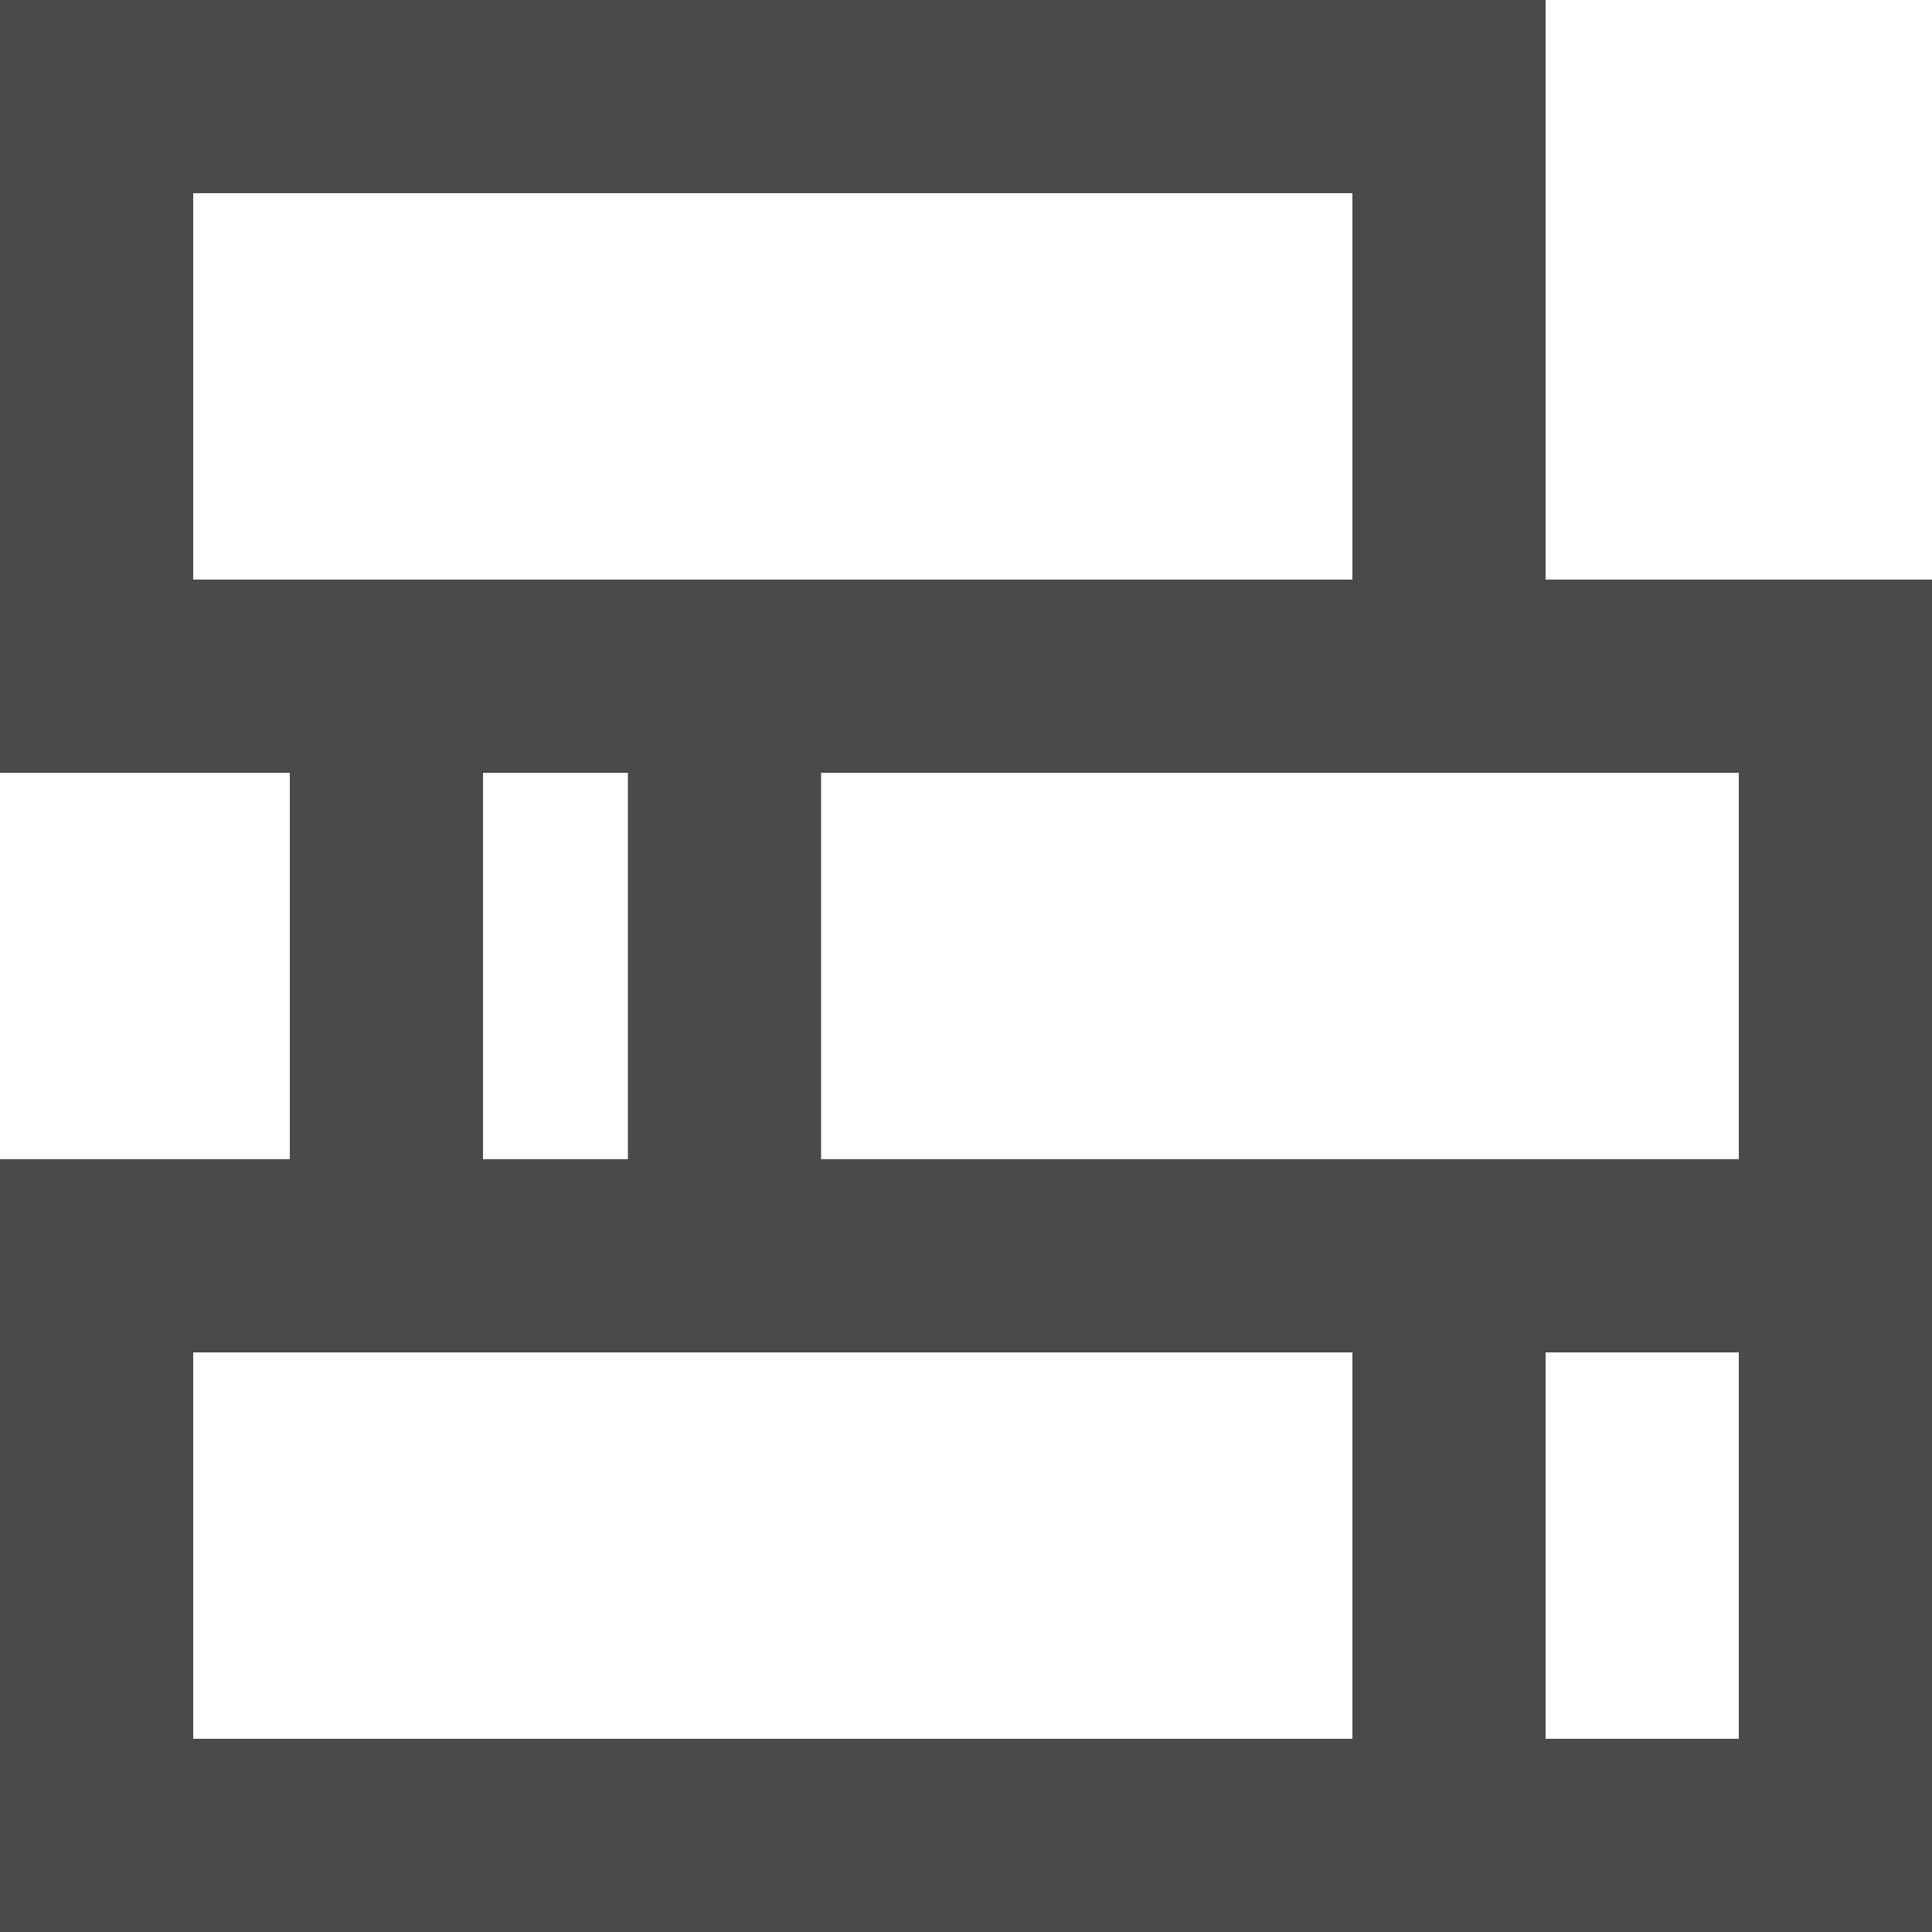
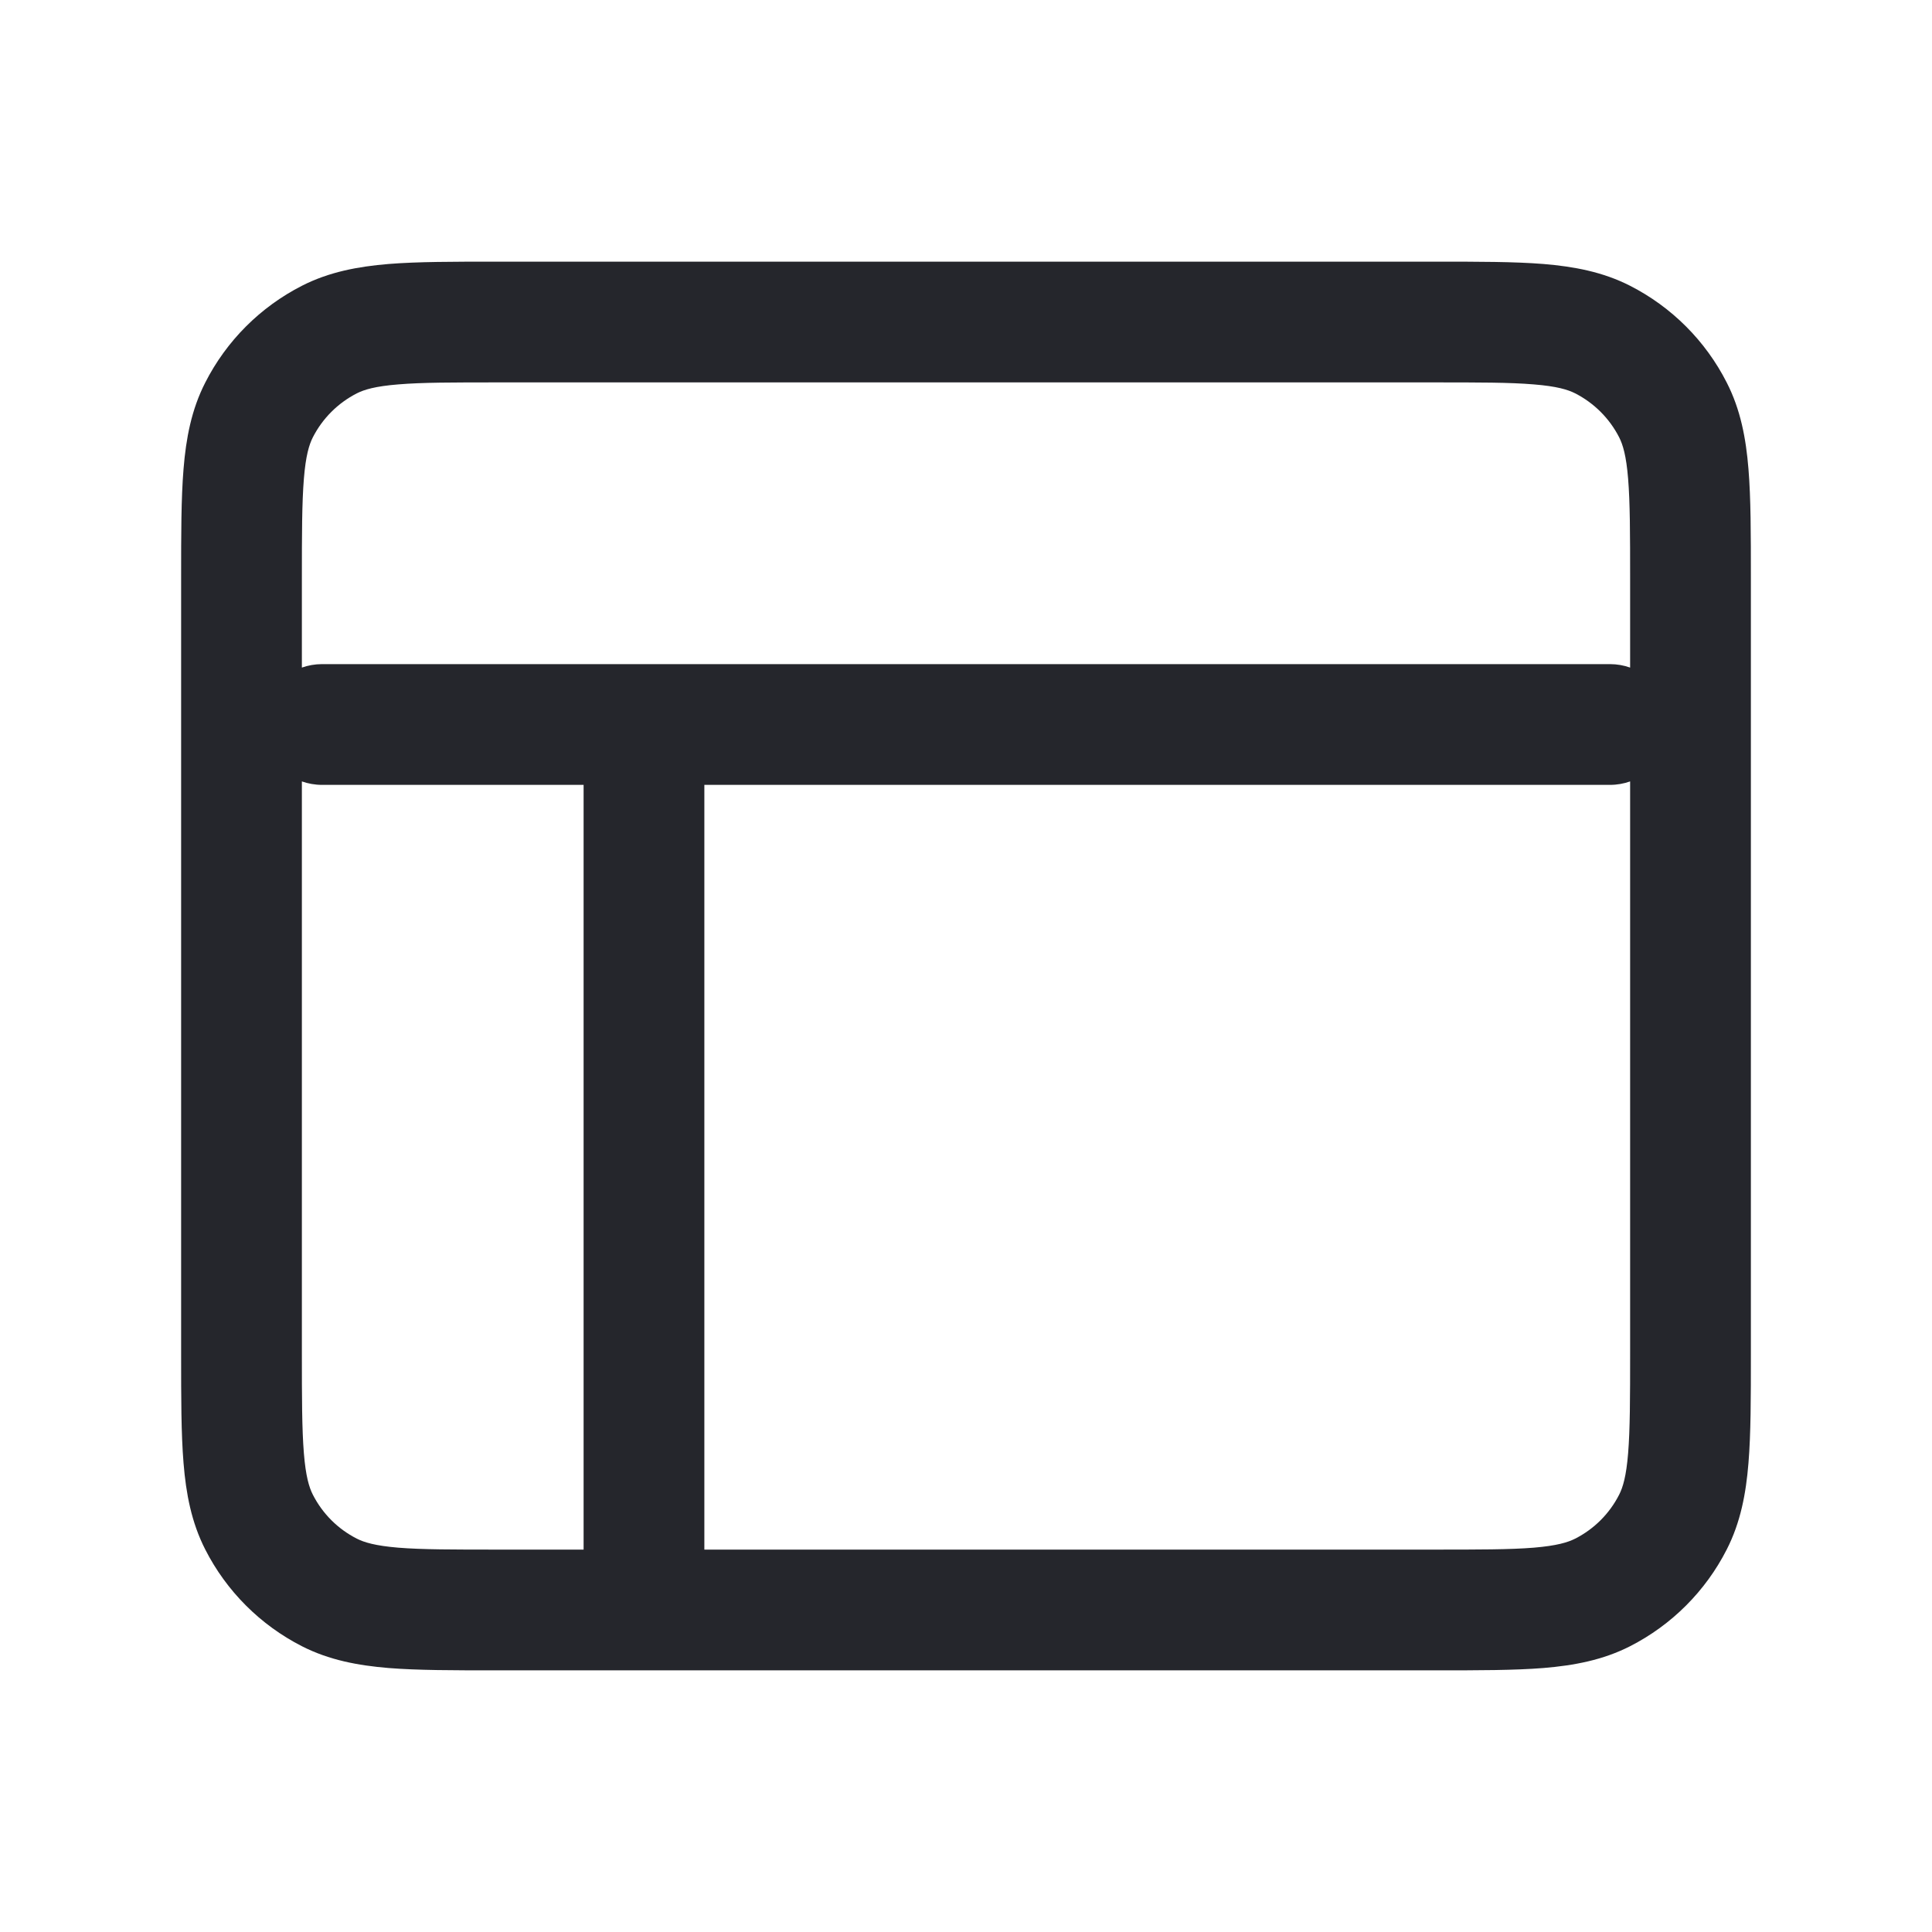
- <svg xmlns="http://www.w3.org/2000/svg" width="20" height="20" viewBox="0 0 20 20" fill="none">
-   <path d="M16 6V0H0V8H3V12H0V20H20V14V12V6H16ZM2 6V2H14V6H3H2ZM5 8H6.5V12H5V8ZM2 18V14H3H14V18H2ZM18 18H16V14H18V18ZM8.5 12V8H16H18V12H8.5Z" fill="#4A4A4A" />
+ <svg xmlns="http://www.w3.org/2000/svg" width="28" height="28" viewBox="0 0 28 28" fill="none">
+   <path fill-rule="evenodd" clip-rule="evenodd" d="M7.198 3.792H20.802C21.425 3.792 21.945 3.792 22.37 3.826C22.814 3.863 23.23 3.941 23.623 4.141C24.227 4.449 24.718 4.94 25.025 5.544C25.226 5.937 25.304 6.353 25.34 6.796C25.375 7.221 25.375 7.741 25.375 8.365V19.636C25.375 20.259 25.375 20.779 25.34 21.204C25.304 21.647 25.226 22.063 25.025 22.457C24.718 23.06 24.227 23.551 23.623 23.859C23.23 24.059 22.814 24.137 22.37 24.174C21.945 24.208 21.425 24.208 20.802 24.208H7.198C6.575 24.208 6.054 24.208 5.63 24.174C5.186 24.137 4.77 24.059 4.377 23.859C3.773 23.551 3.282 23.06 2.975 22.457C2.774 22.063 2.696 21.647 2.66 21.204C2.625 20.779 2.625 20.259 2.625 19.636V8.365C2.625 7.741 2.625 7.221 2.66 6.796C2.696 6.353 2.774 5.937 2.975 5.544C3.282 4.94 3.773 4.449 4.377 4.141C4.77 3.941 5.186 3.863 5.63 3.826C6.054 3.792 6.575 3.792 7.198 3.792ZM10.208 22.458H20.767C21.434 22.458 21.883 22.458 22.228 22.43C22.563 22.402 22.723 22.353 22.829 22.299C23.103 22.16 23.326 21.937 23.466 21.662C23.52 21.556 23.569 21.396 23.596 21.061C23.624 20.716 23.625 20.268 23.625 19.6V11.325C23.534 11.357 23.436 11.375 23.333 11.375L10.208 11.375V22.458ZM8.458 11.375V22.458H7.233C6.566 22.458 6.117 22.458 5.772 22.43C5.437 22.402 5.277 22.353 5.171 22.299C4.897 22.16 4.674 21.937 4.534 21.662C4.48 21.556 4.431 21.396 4.404 21.061C4.376 20.716 4.375 20.268 4.375 19.6V11.325C4.466 11.357 4.564 11.375 4.667 11.375L8.458 11.375ZM9.333 9.625L23.333 9.625C23.436 9.625 23.534 9.643 23.625 9.675V8.4C23.625 7.732 23.624 7.284 23.596 6.939C23.569 6.604 23.52 6.444 23.466 6.338C23.326 6.064 23.103 5.841 22.829 5.701C22.723 5.647 22.563 5.598 22.228 5.571C21.883 5.542 21.434 5.542 20.767 5.542H7.233C6.566 5.542 6.117 5.542 5.772 5.571C5.437 5.598 5.277 5.647 5.171 5.701C4.897 5.841 4.674 6.064 4.534 6.338C4.48 6.444 4.431 6.604 4.404 6.939C4.376 7.284 4.375 7.732 4.375 8.4V9.675C4.466 9.643 4.564 9.625 4.667 9.625H9.333Z" fill="#25262C" />
</svg>
